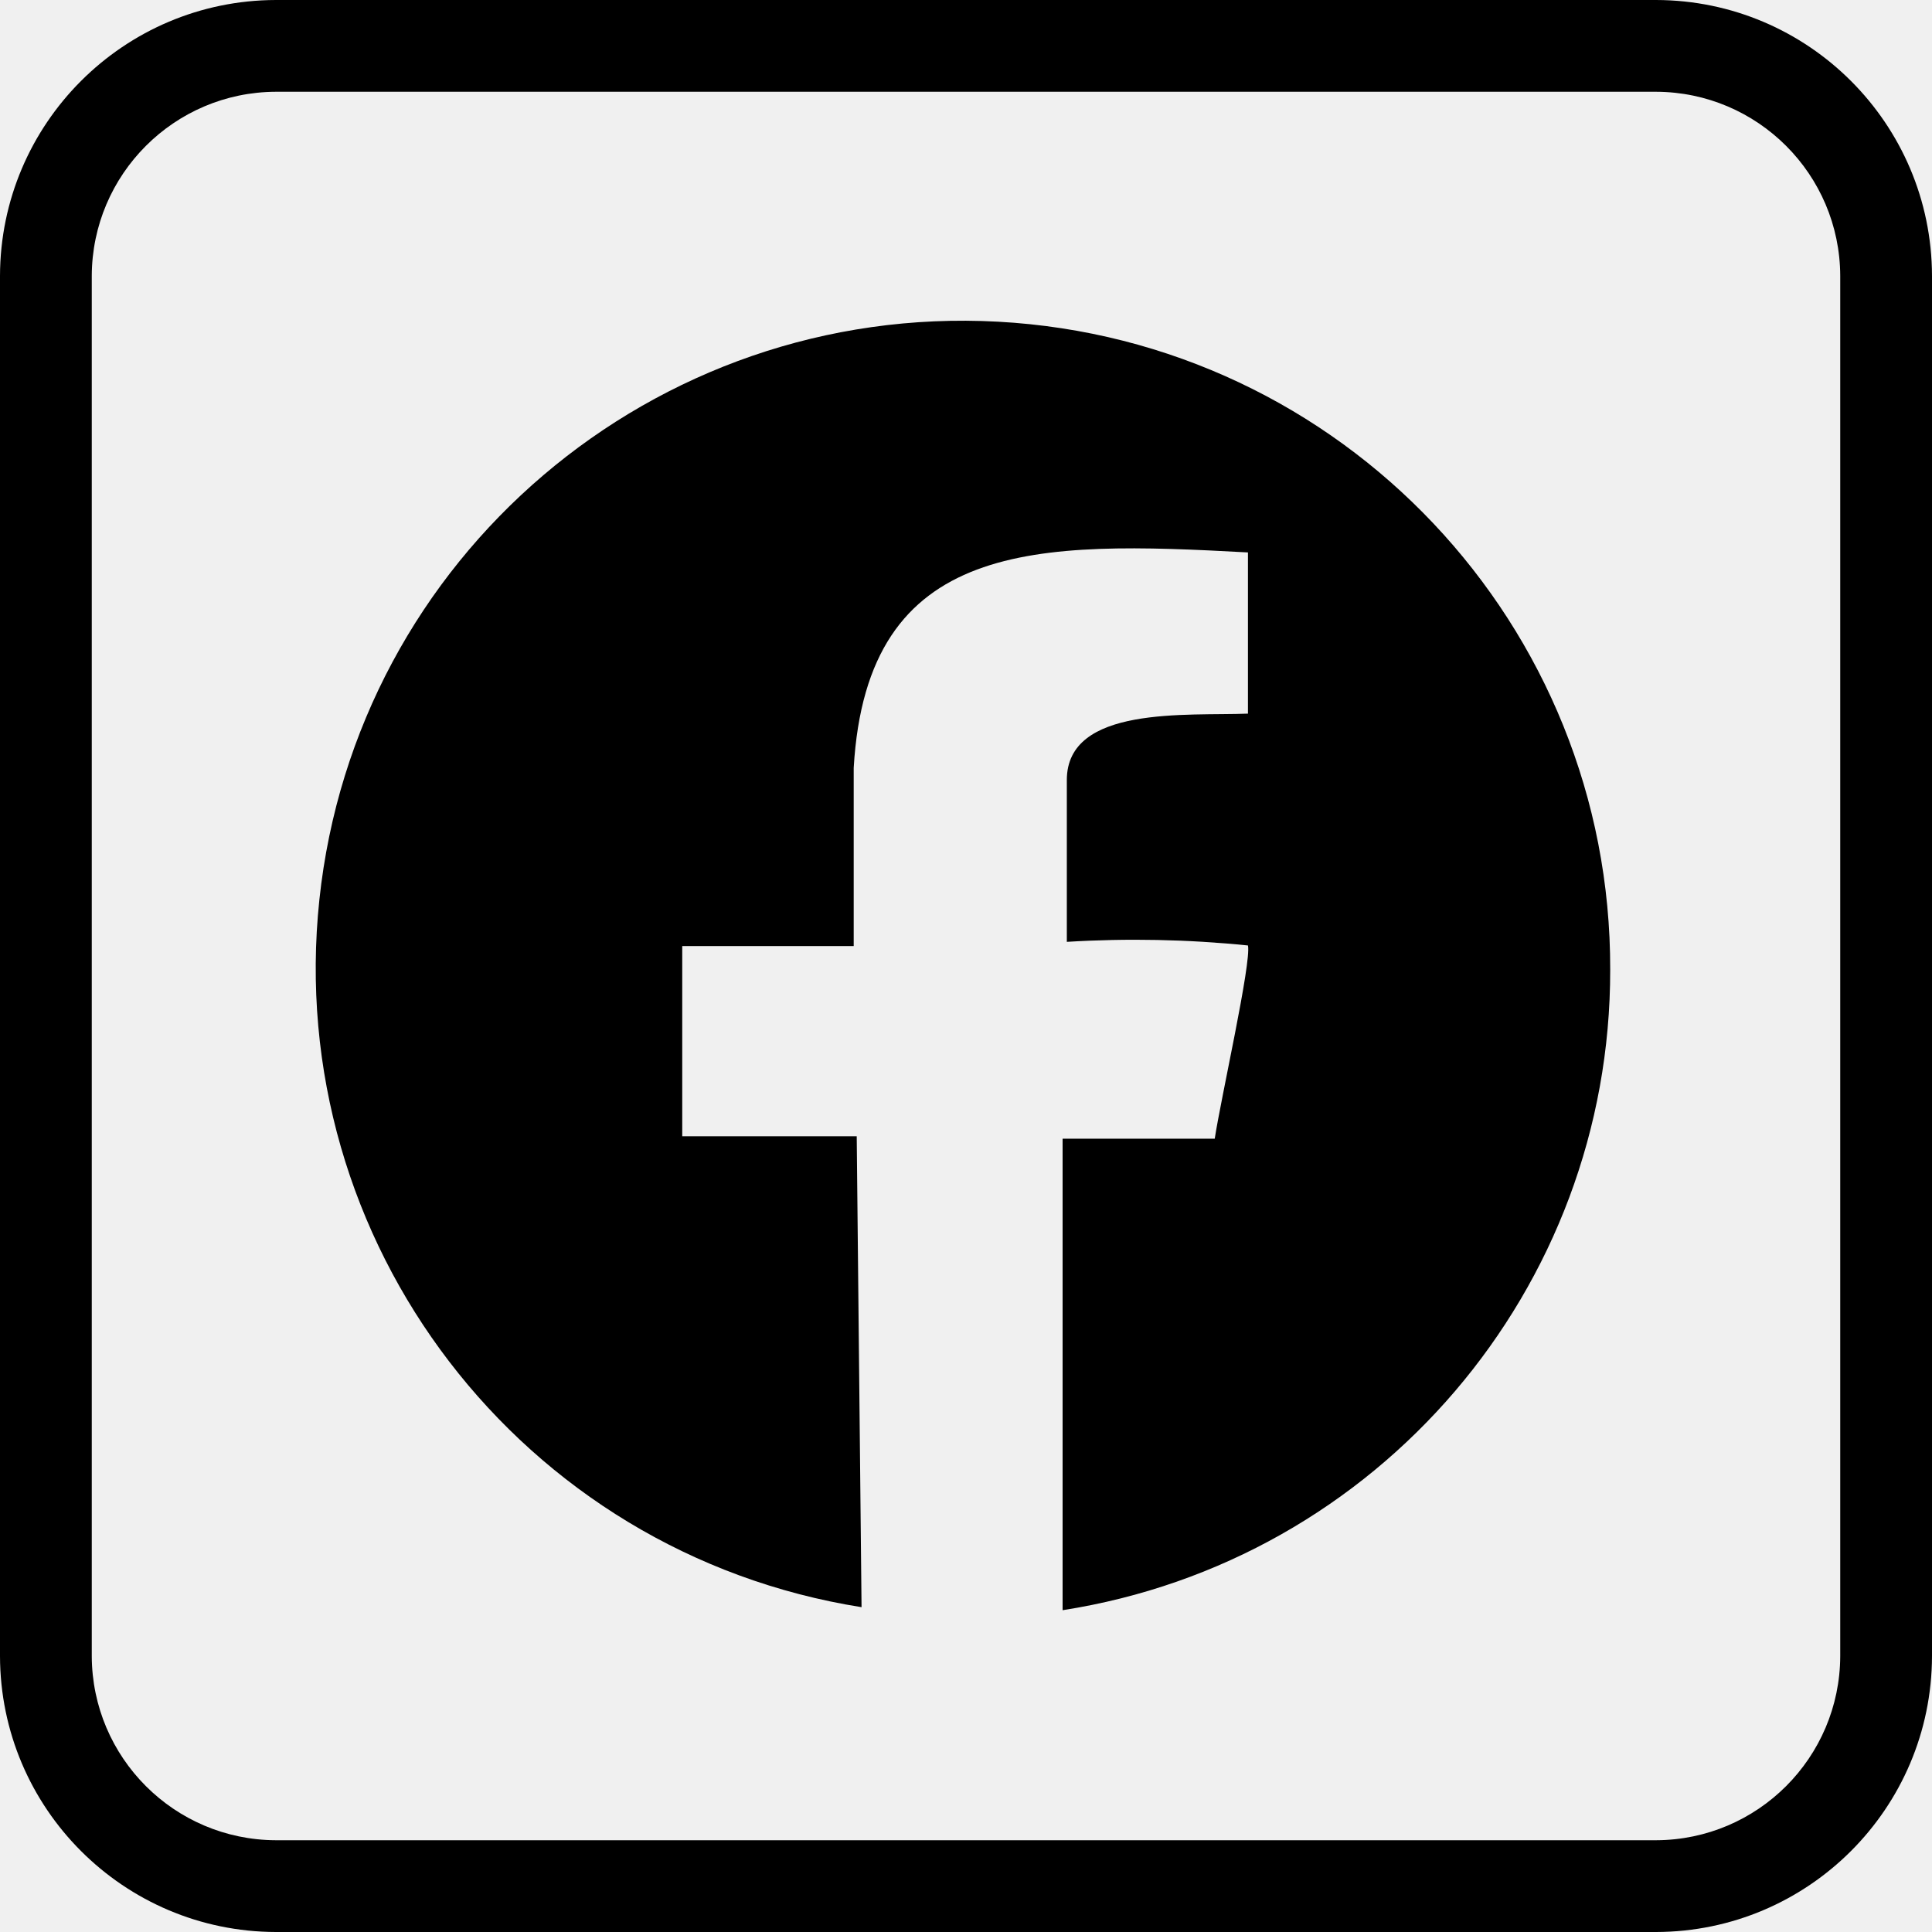
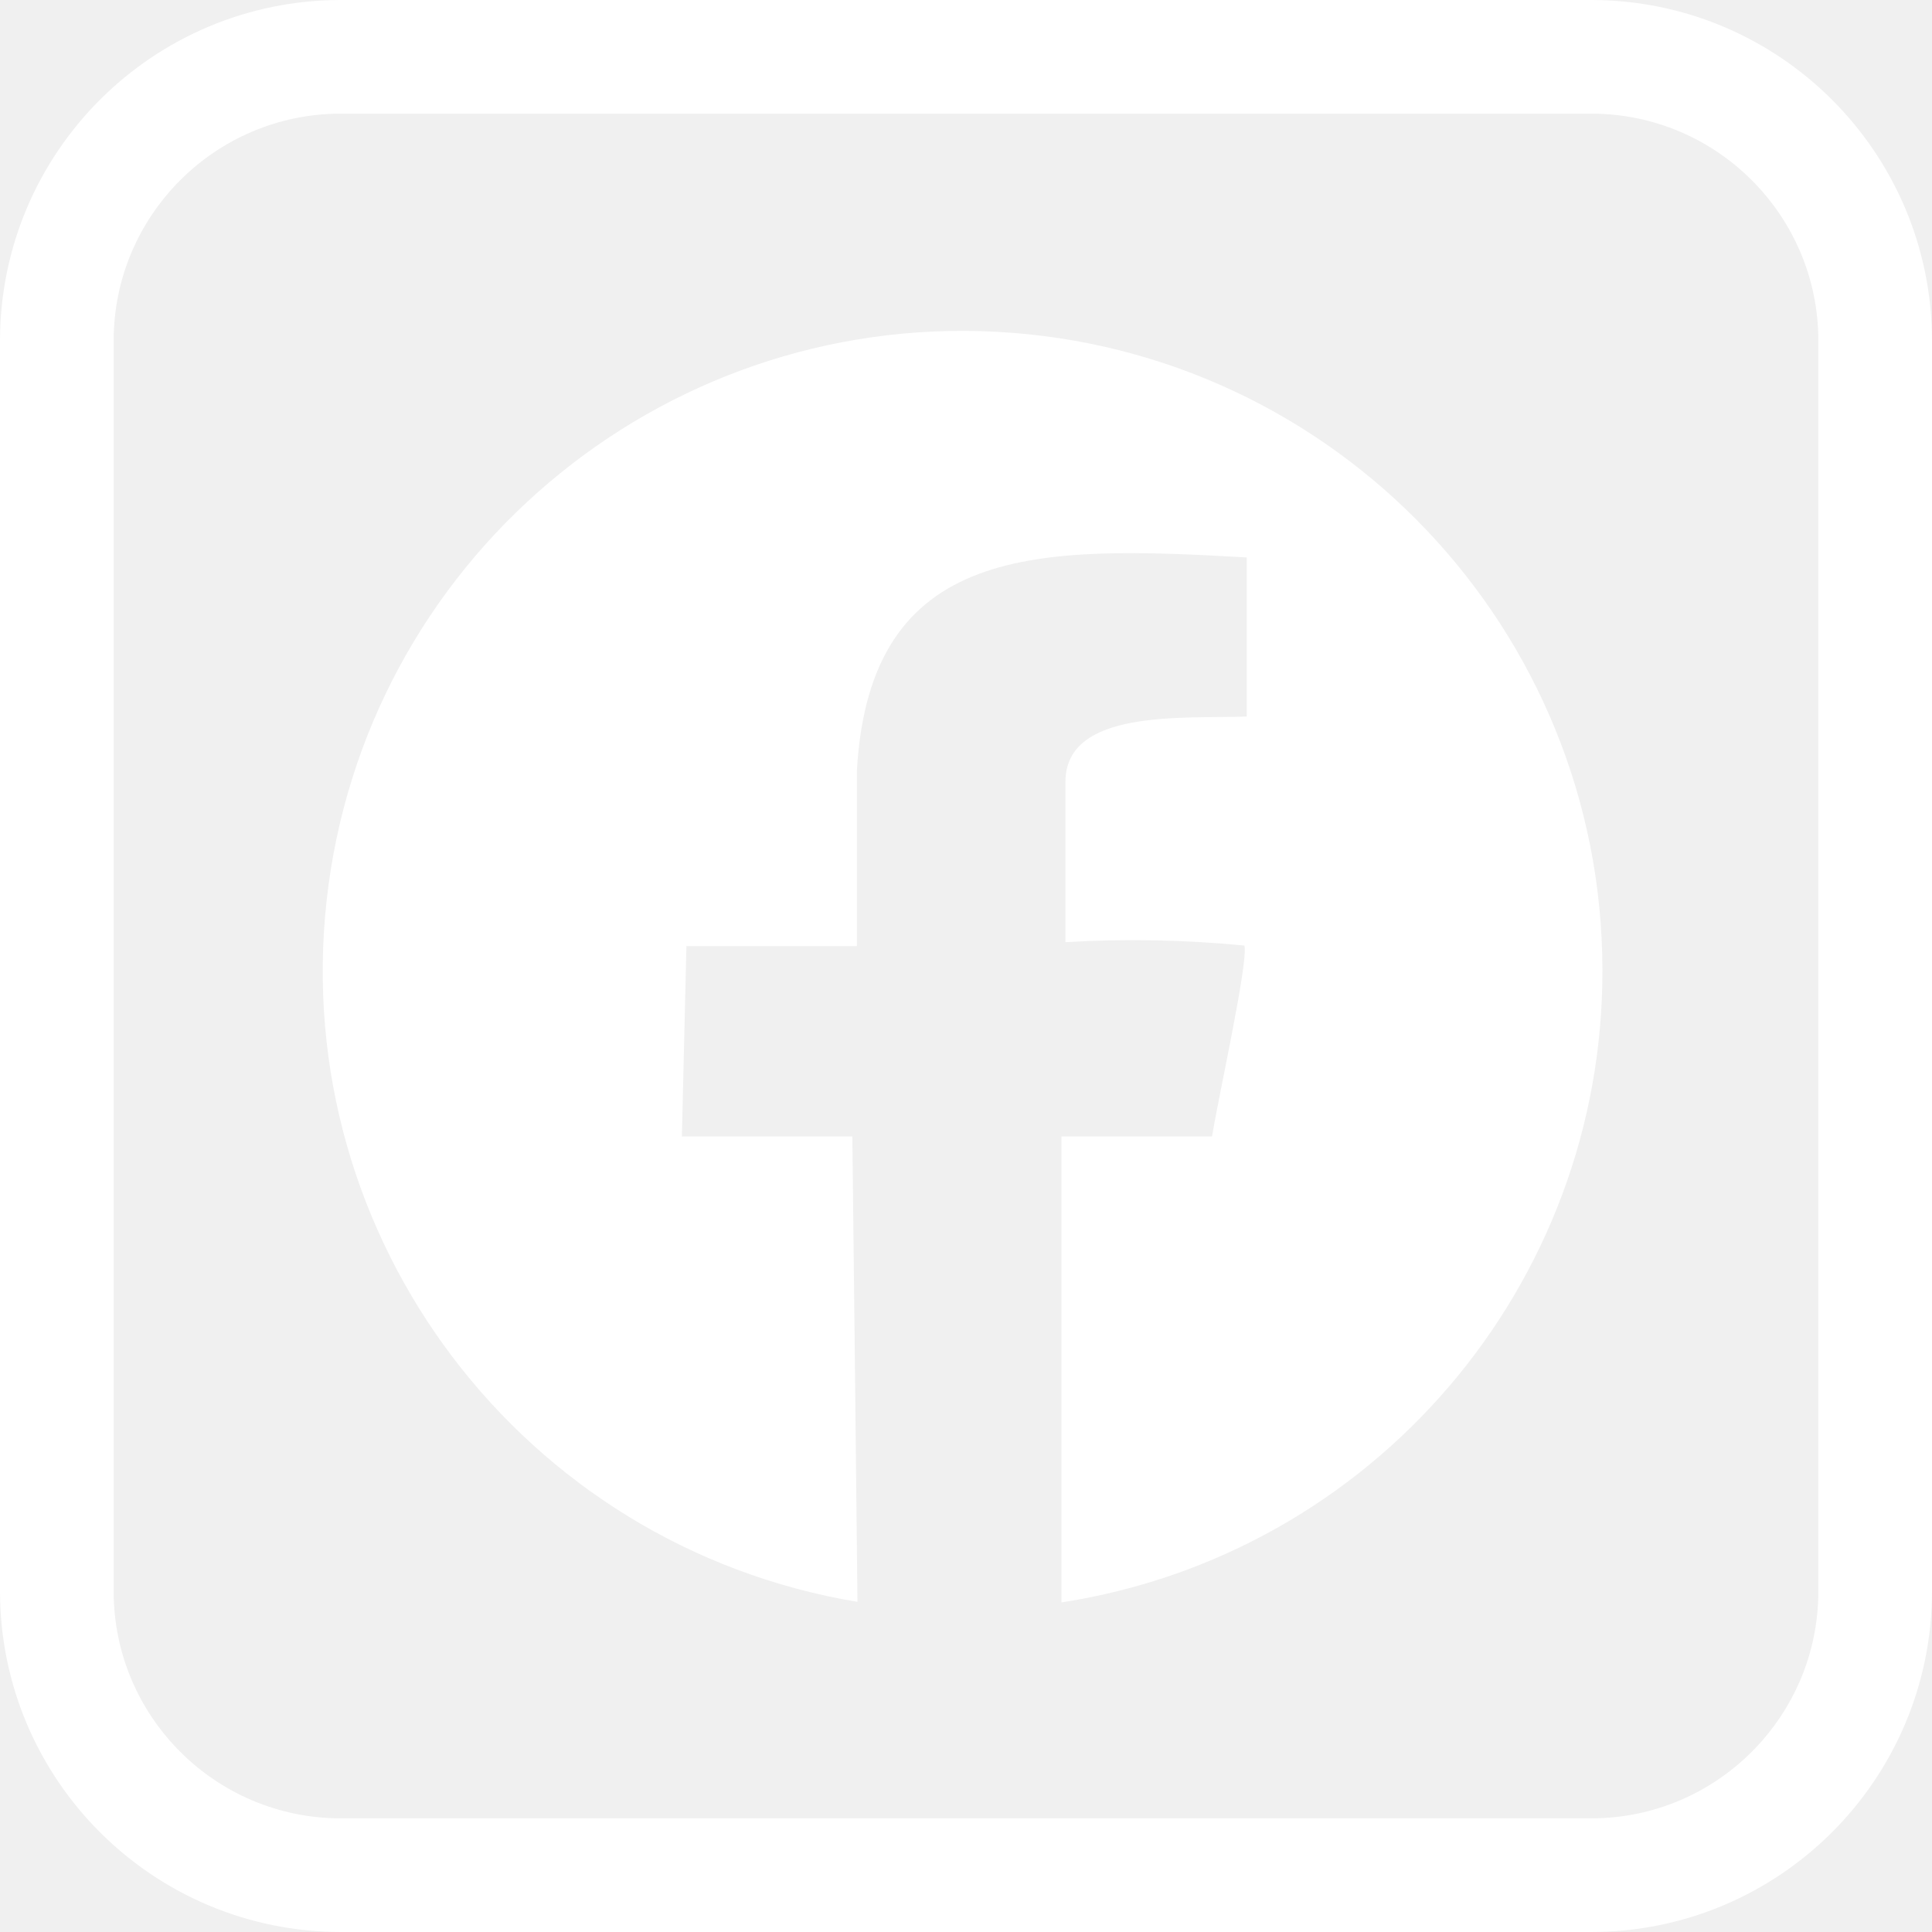
- <svg xmlns="http://www.w3.org/2000/svg" id="Layer_1" data-name="Layer 1" viewBox="0 0 32 32">
+ <svg xmlns="http://www.w3.org/2000/svg" id="Layer_1" data-name="Layer 1" viewBox="0 0 34 34">
  <defs>
-     <style>.cls-1{fill-rule:evenodd;}</style>
+     <style>.cls-1{fill:#fff;fill-rule:evenodd;}.cls-2{fill:none;stroke:#fff;stroke-miterlimit:10;stroke-width:2px;}</style>
  </defs>
-   <path class="cls-1" d="M26.67,16.06A10.72,10.72,0,0,1,17.6,26.67V18.86h2.52c.1-.66.61-2.92.55-3.2a18.49,18.49,0,0,0-3-.06c0-.89,0-1.84,0-2.68,0-1.24,2-1.06,3-1.1V9.15c-3.49-.19-6.31-.24-6.53,3.57l0,2.95H11.3l0,3.15,2.89,0s.07,6.72.08,7.8A10.72,10.72,0,1,1,26.67,16.06Z" />
-   <path d="M27.43,32H4.57A4.58,4.58,0,0,1,0,27.43V4.57A4.58,4.58,0,0,1,4.57,0H27.43A4.58,4.58,0,0,1,32,4.57V27.43A4.58,4.58,0,0,1,27.43,32ZM4.57,1.52A3.06,3.06,0,0,0,1.52,4.57V27.43a3.06,3.06,0,0,0,3.05,3.05H27.43a3.06,3.06,0,0,0,3.05-3.05V4.57a3.06,3.06,0,0,0-3.05-3.05Z" />
+   <path class="cls-1" d="M27.2,16.06A11.24,11.24,0,0,1,17.68,27.2V19h2.65c.11-.69.64-3.06.57-3.36a20.24,20.24,0,0,0-3.15-.06c0-.94,0-1.93,0-2.82,0-1.29,2.08-1.11,3.19-1.15V8.81c-3.67-.21-6.63-.26-6.86,3.75l0,3.09h-3L11,19l3,0s.08,7.06.09,8.19A11.26,11.26,0,1,1,27.2,16.06Z" transform="translate(1 1)" />
+   <rect class="cls-2" x="1" y="1" width="32" height="32" rx="5" />
</svg>
